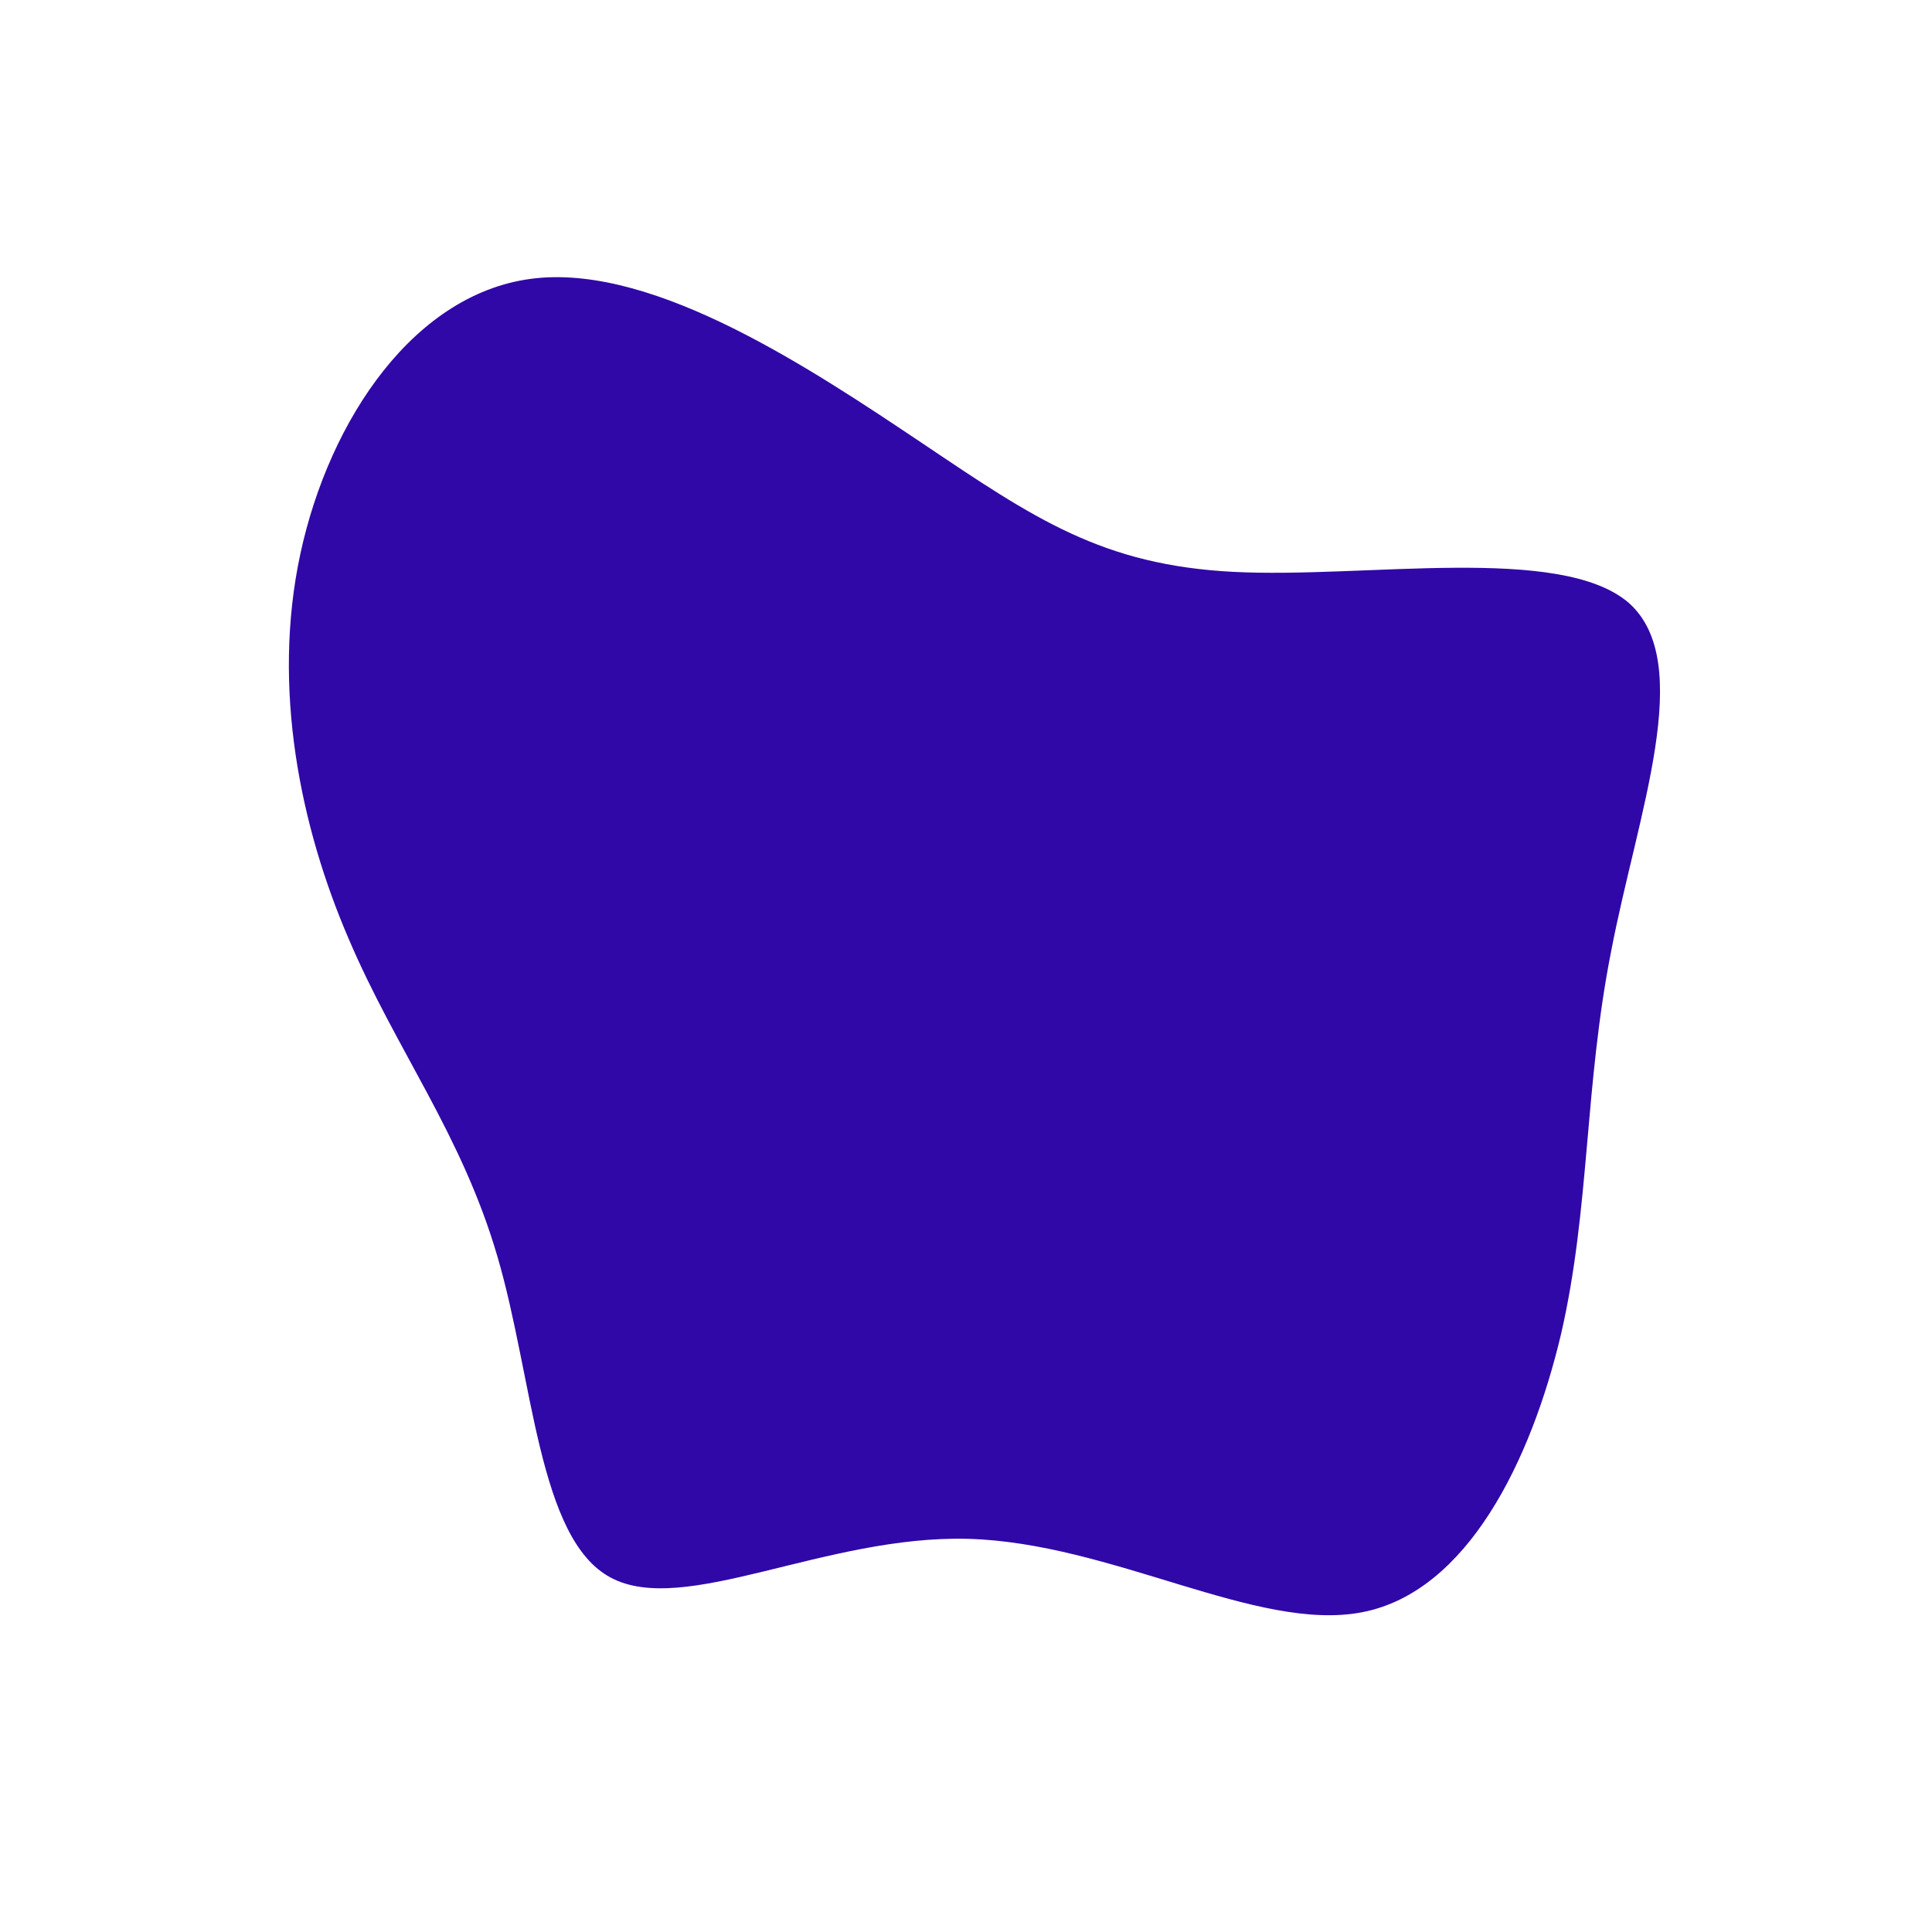
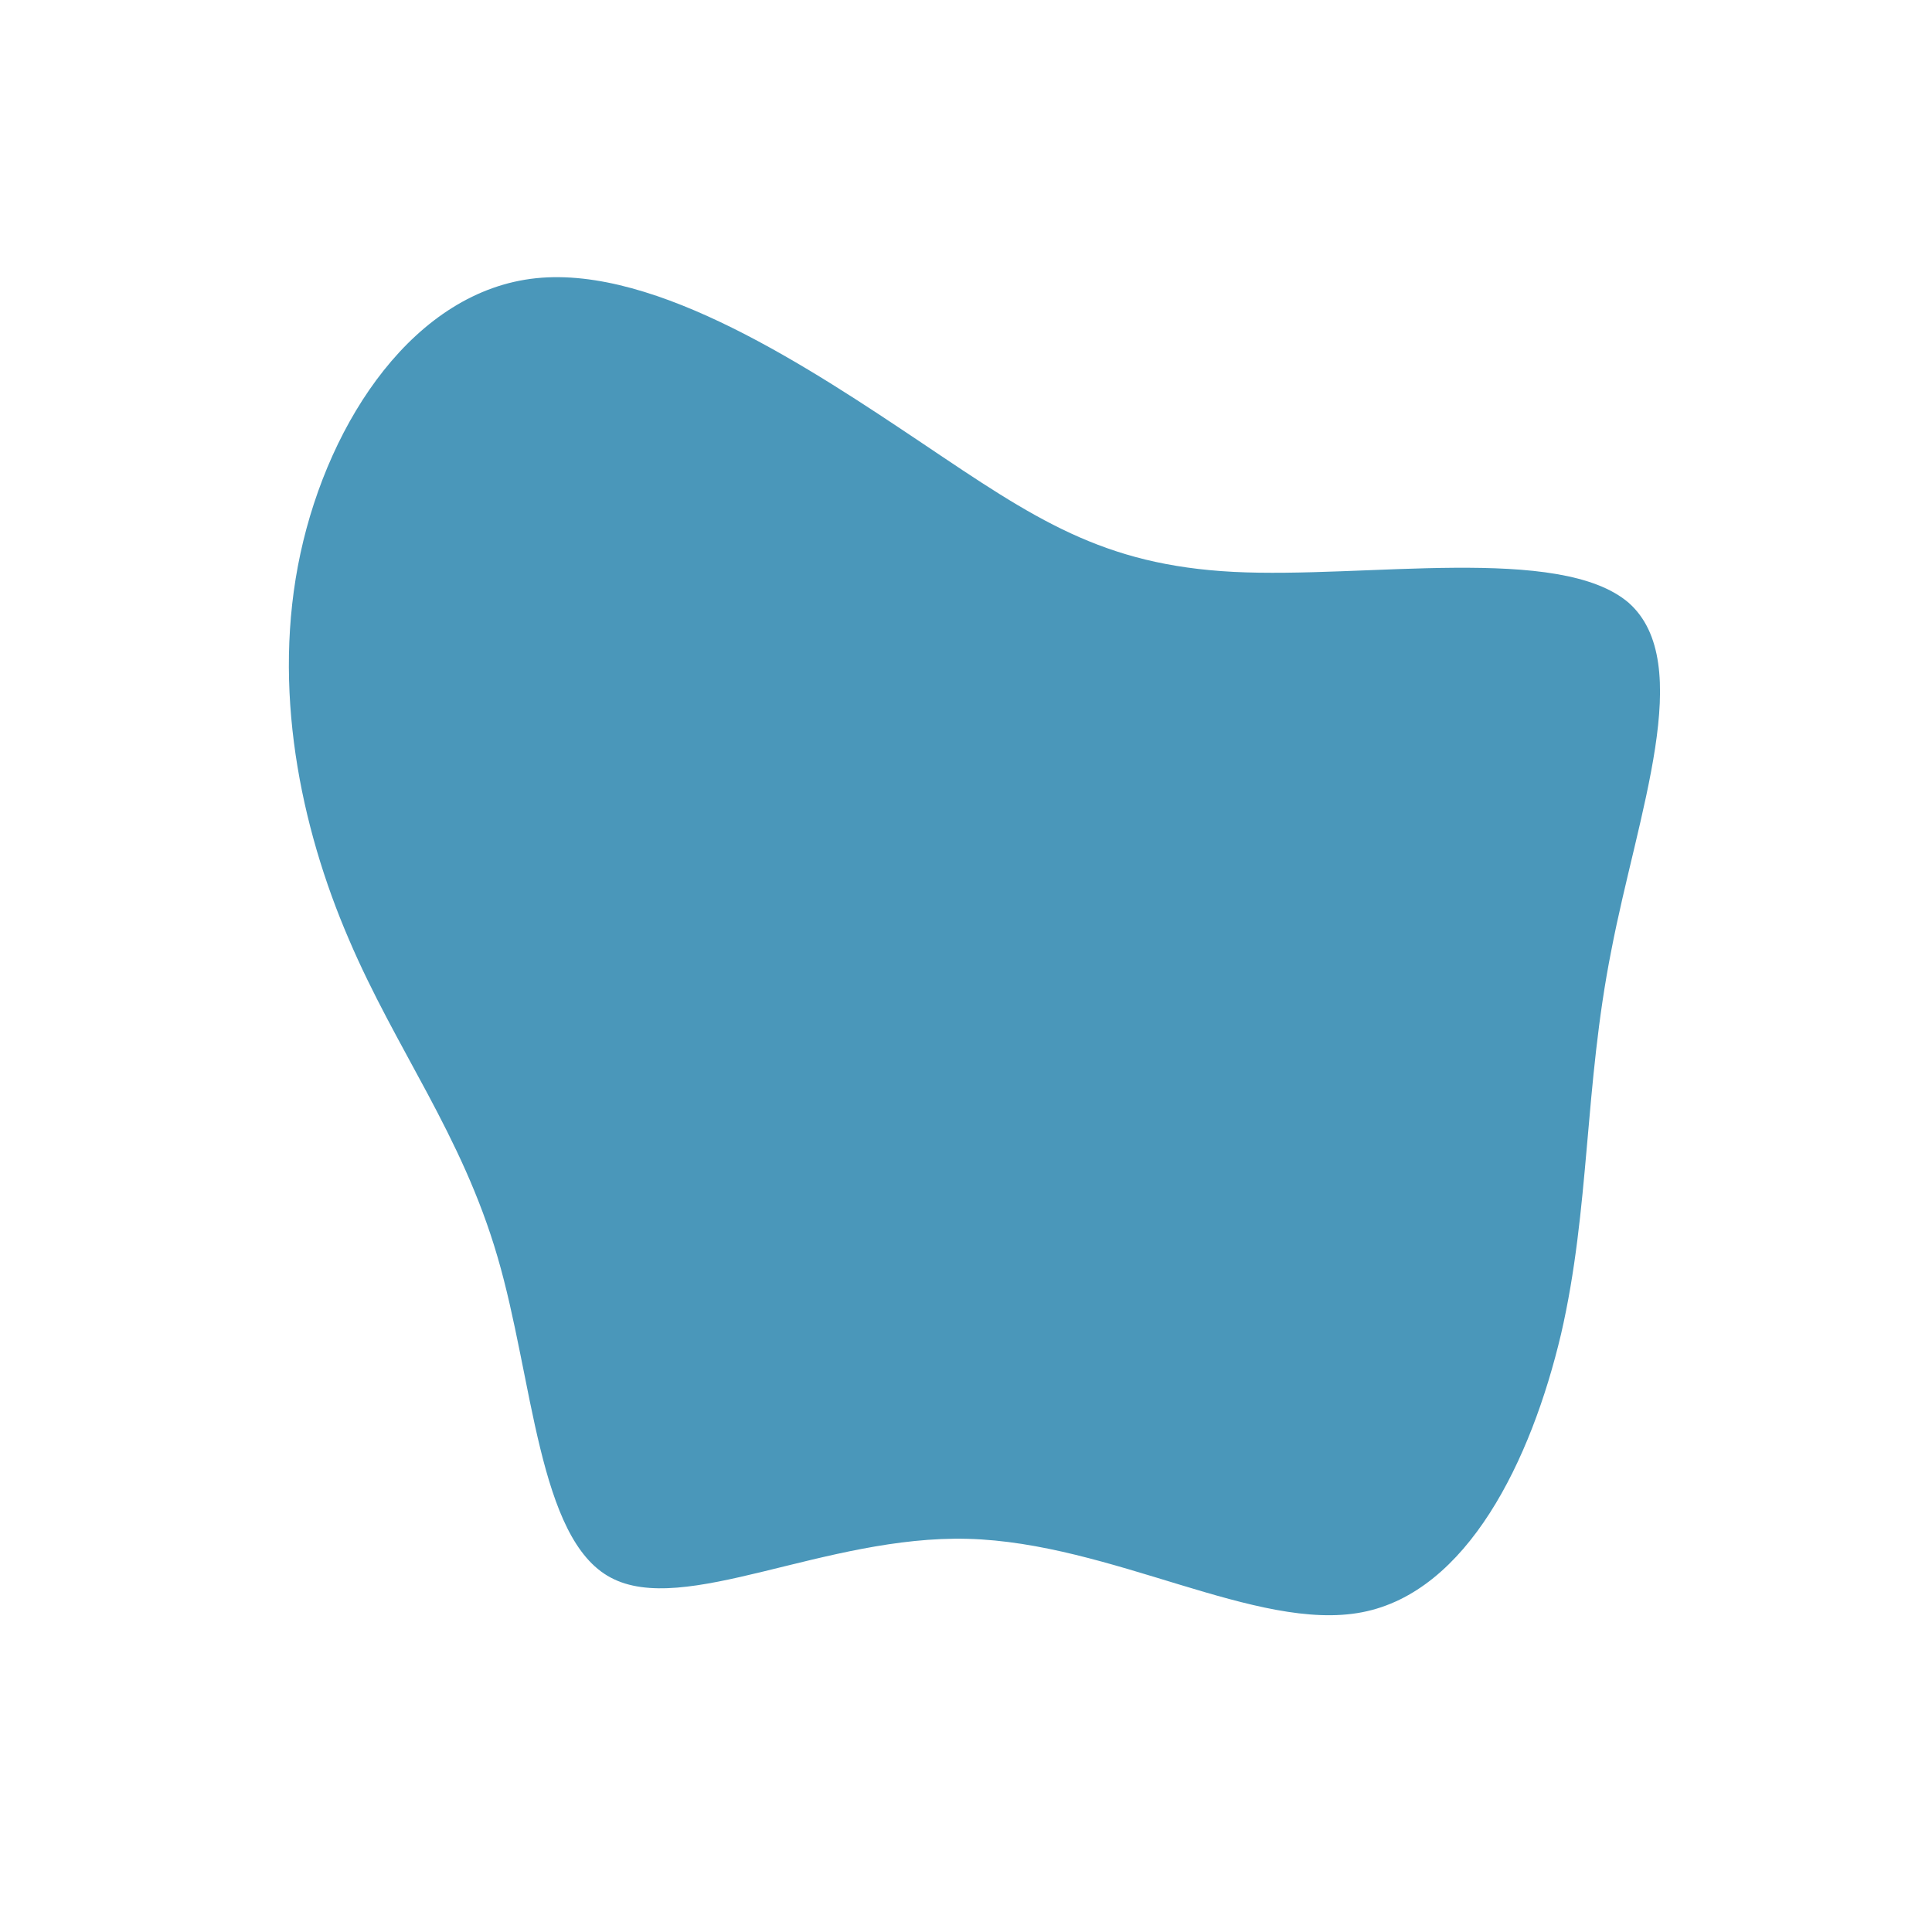
<svg xmlns="http://www.w3.org/2000/svg" viewBox="0 0 200 200">
-   <path fill="#3008a8" d="M27.7,-40.8C41.3,-40.1,61.5,-43.7,68.6,-37.6C75.6,-31.4,69.5,-15.7,66.8,-1.6C64,12.5,64.6,25.1,61.6,38.1C58.5,51.2,51.9,64.8,41,66.9C30.1,69,15.1,59.7,0.2,59.3C-14.6,58.9,-29.2,67.4,-36.8,63.3C-44.3,59.3,-44.8,42.7,-48.5,30.1C-52.2,17.4,-59,8.7,-63.9,-2.8C-68.9,-14.4,-71.9,-28.8,-68.9,-42.7C-65.9,-56.6,-57,-69.9,-44.5,-71.2C-32,-72.5,-16,-61.8,-4.5,-54.1C7.1,-46.3,14.1,-41.5,27.7,-40.8Z" transform="translate(100 100)" />
+   <path fill="#4a97ba" d="M27.7,-40.8C41.3,-40.1,61.5,-43.7,68.6,-37.6C75.6,-31.4,69.5,-15.7,66.8,-1.6C64,12.5,64.6,25.1,61.6,38.1C58.5,51.2,51.9,64.8,41,66.9C30.1,69,15.1,59.7,0.2,59.3C-14.6,58.9,-29.2,67.4,-36.8,63.3C-44.3,59.3,-44.8,42.7,-48.5,30.1C-52.2,17.4,-59,8.7,-63.9,-2.8C-68.9,-14.4,-71.9,-28.8,-68.9,-42.7C-65.9,-56.6,-57,-69.9,-44.5,-71.2C-32,-72.5,-16,-61.8,-4.5,-54.1C7.1,-46.3,14.1,-41.5,27.7,-40.8Z" transform="translate(100 100)" />
</svg>
